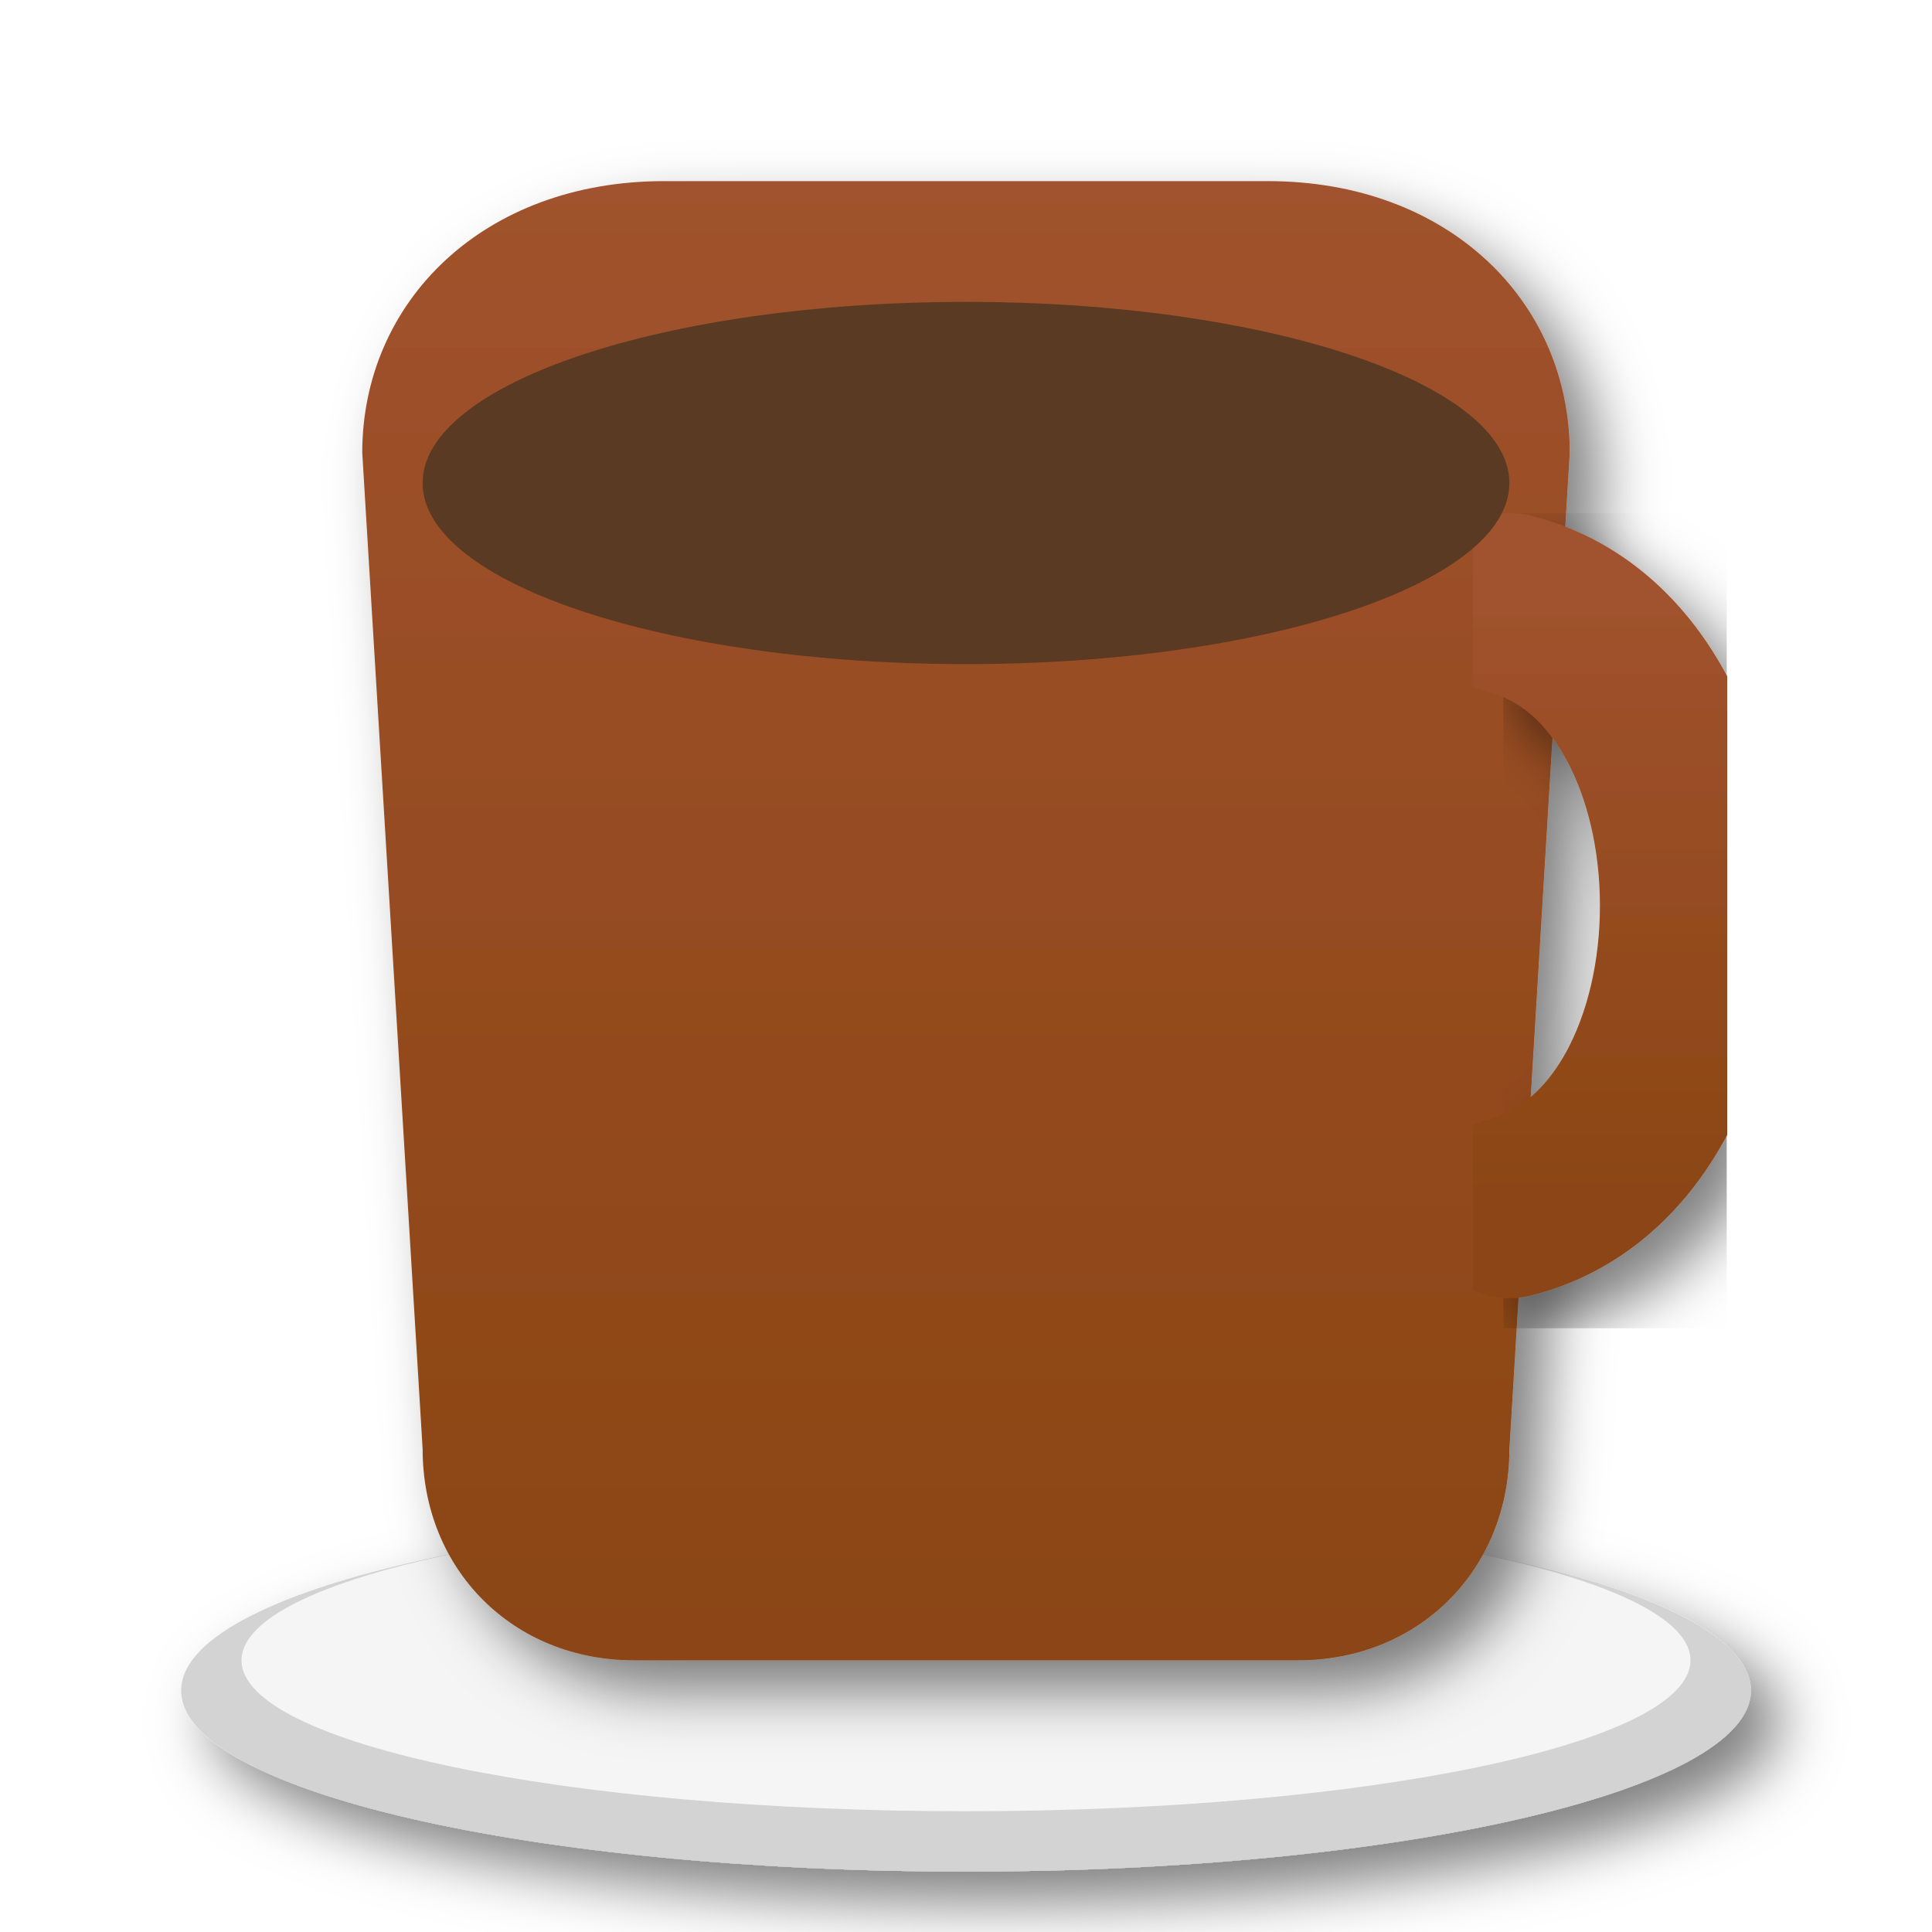
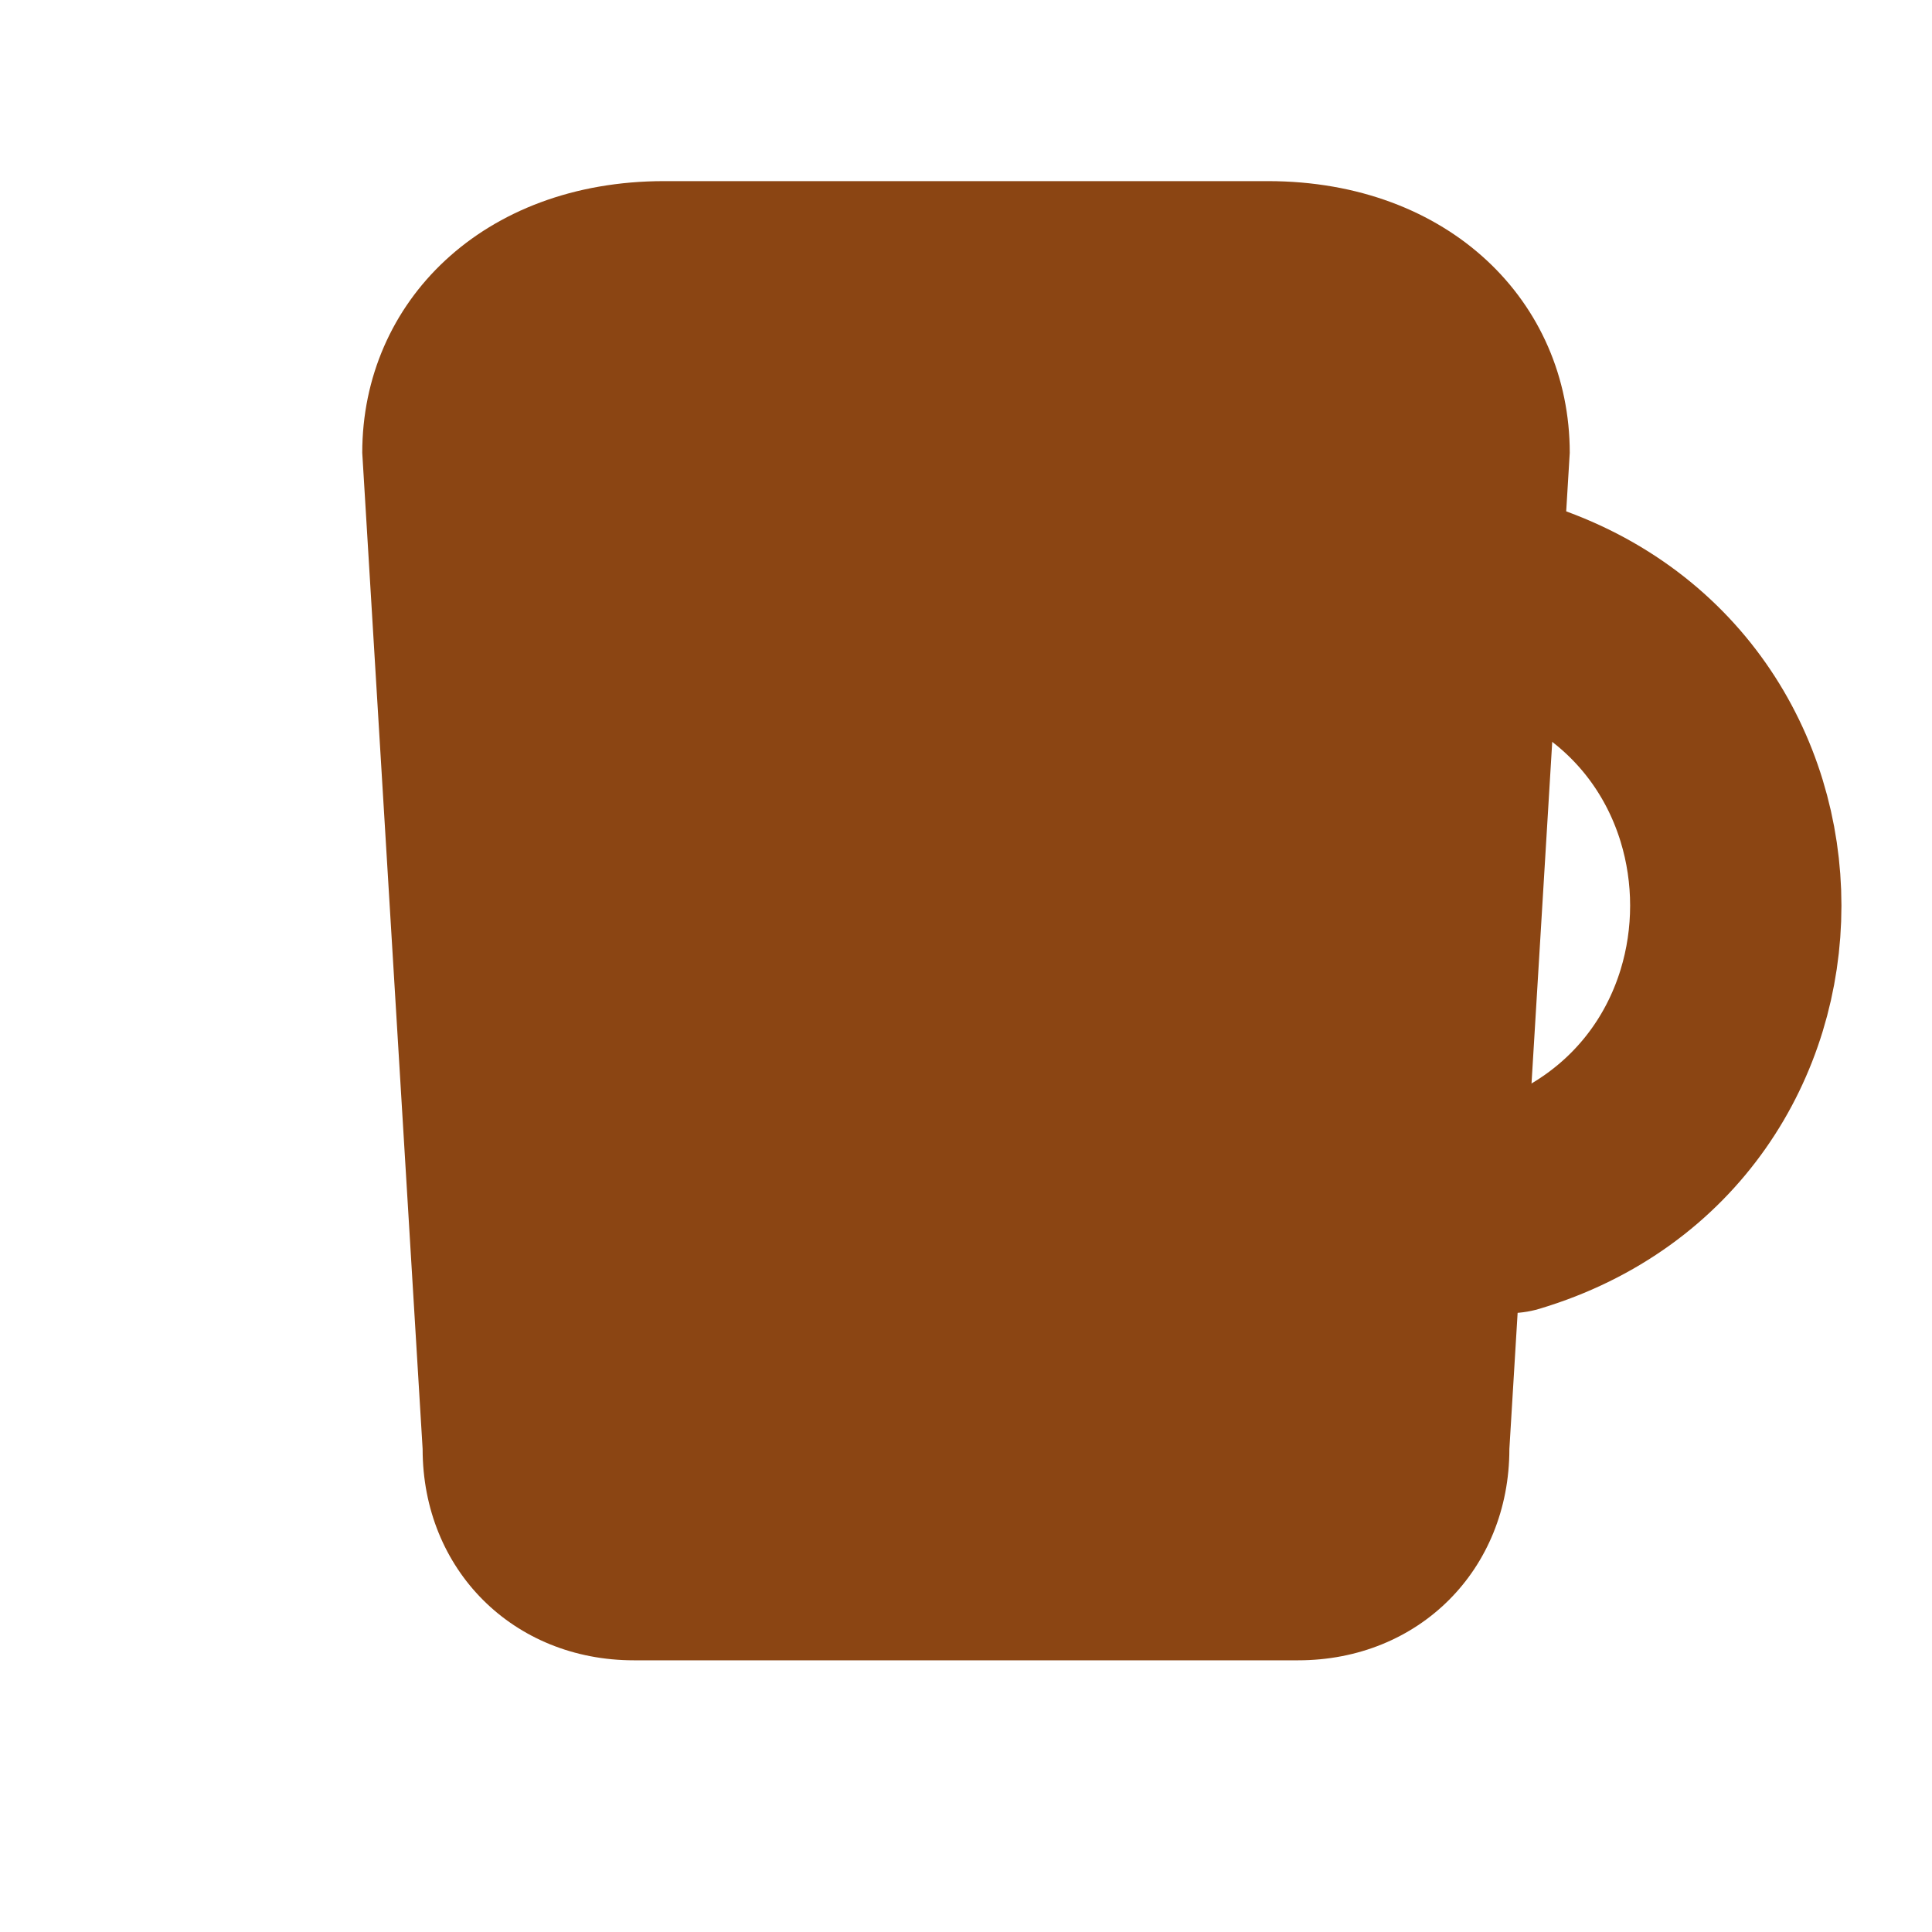
<svg xmlns="http://www.w3.org/2000/svg" viewBox="0 0 64 64" width="32" height="32">
-   <defs>
-     <linearGradient id="cupGradient" x1="0%" y1="0%" x2="0%" y2="100%">
-       <stop offset="0%" style="stop-color:#A0522D;stop-opacity:1" />
-       <stop offset="100%" style="stop-color:#8B4513;stop-opacity:1" />
-     </linearGradient>
-     <filter id="shadow" x="-20%" y="-20%" width="140%" height="140%">
-       <feGaussianBlur in="SourceAlpha" stdDeviation="1" />
-       <feOffset dx="1" dy="1" result="offsetblur" />
-       <feComponentTransfer>
-         <feFuncA type="linear" slope="0.5" />
-       </feComponentTransfer>
-       <feMerge>
-         <feMergeNode />
-         <feMergeNode in="SourceGraphic" />
-       </feMerge>
-     </filter>
-   </defs>
-   <ellipse cx="32" cy="56" rx="26" ry="6" fill="#D3D3D3" filter="url(#shadow)" />
-   <ellipse cx="32" cy="55" rx="24" ry="5" fill="#F5F5F5" />
-   <path fill="url(#cupGradient)" filter="url(#shadow)" d="M 12 15             C 12 10, 16 6, 22 6             L 42 6             C 48 6, 52 10, 52 15             L 50 48            C 50 52, 47 55, 43 55            L 21 55            C 17 55, 14 52, 14 48            Z" />
-   <path fill="none" stroke="url(#cupGradient)" stroke-width="6" stroke-linecap="round" filter="url(#shadow)" d="M 50 20             C 58 22, 58 38, 50 40" />
-   <ellipse cx="32" cy="16" rx="18" ry="6" fill="#5A3A22" />
+   <path fill="#8B4513" d="M 12 15 C 12 10, 16 6, 22 6 L 42 6 C 48 6, 52 10, 52 15 L 50 48 C 50 52, 47 55, 43 55 L 21 55 C 17 55, 14 52, 14 48 Z" />
+   <path fill="none" stroke="#8B4513" stroke-width="7" stroke-linecap="round" d="M 50 20 C 60 23, 60 37, 50 40" />
</svg>
